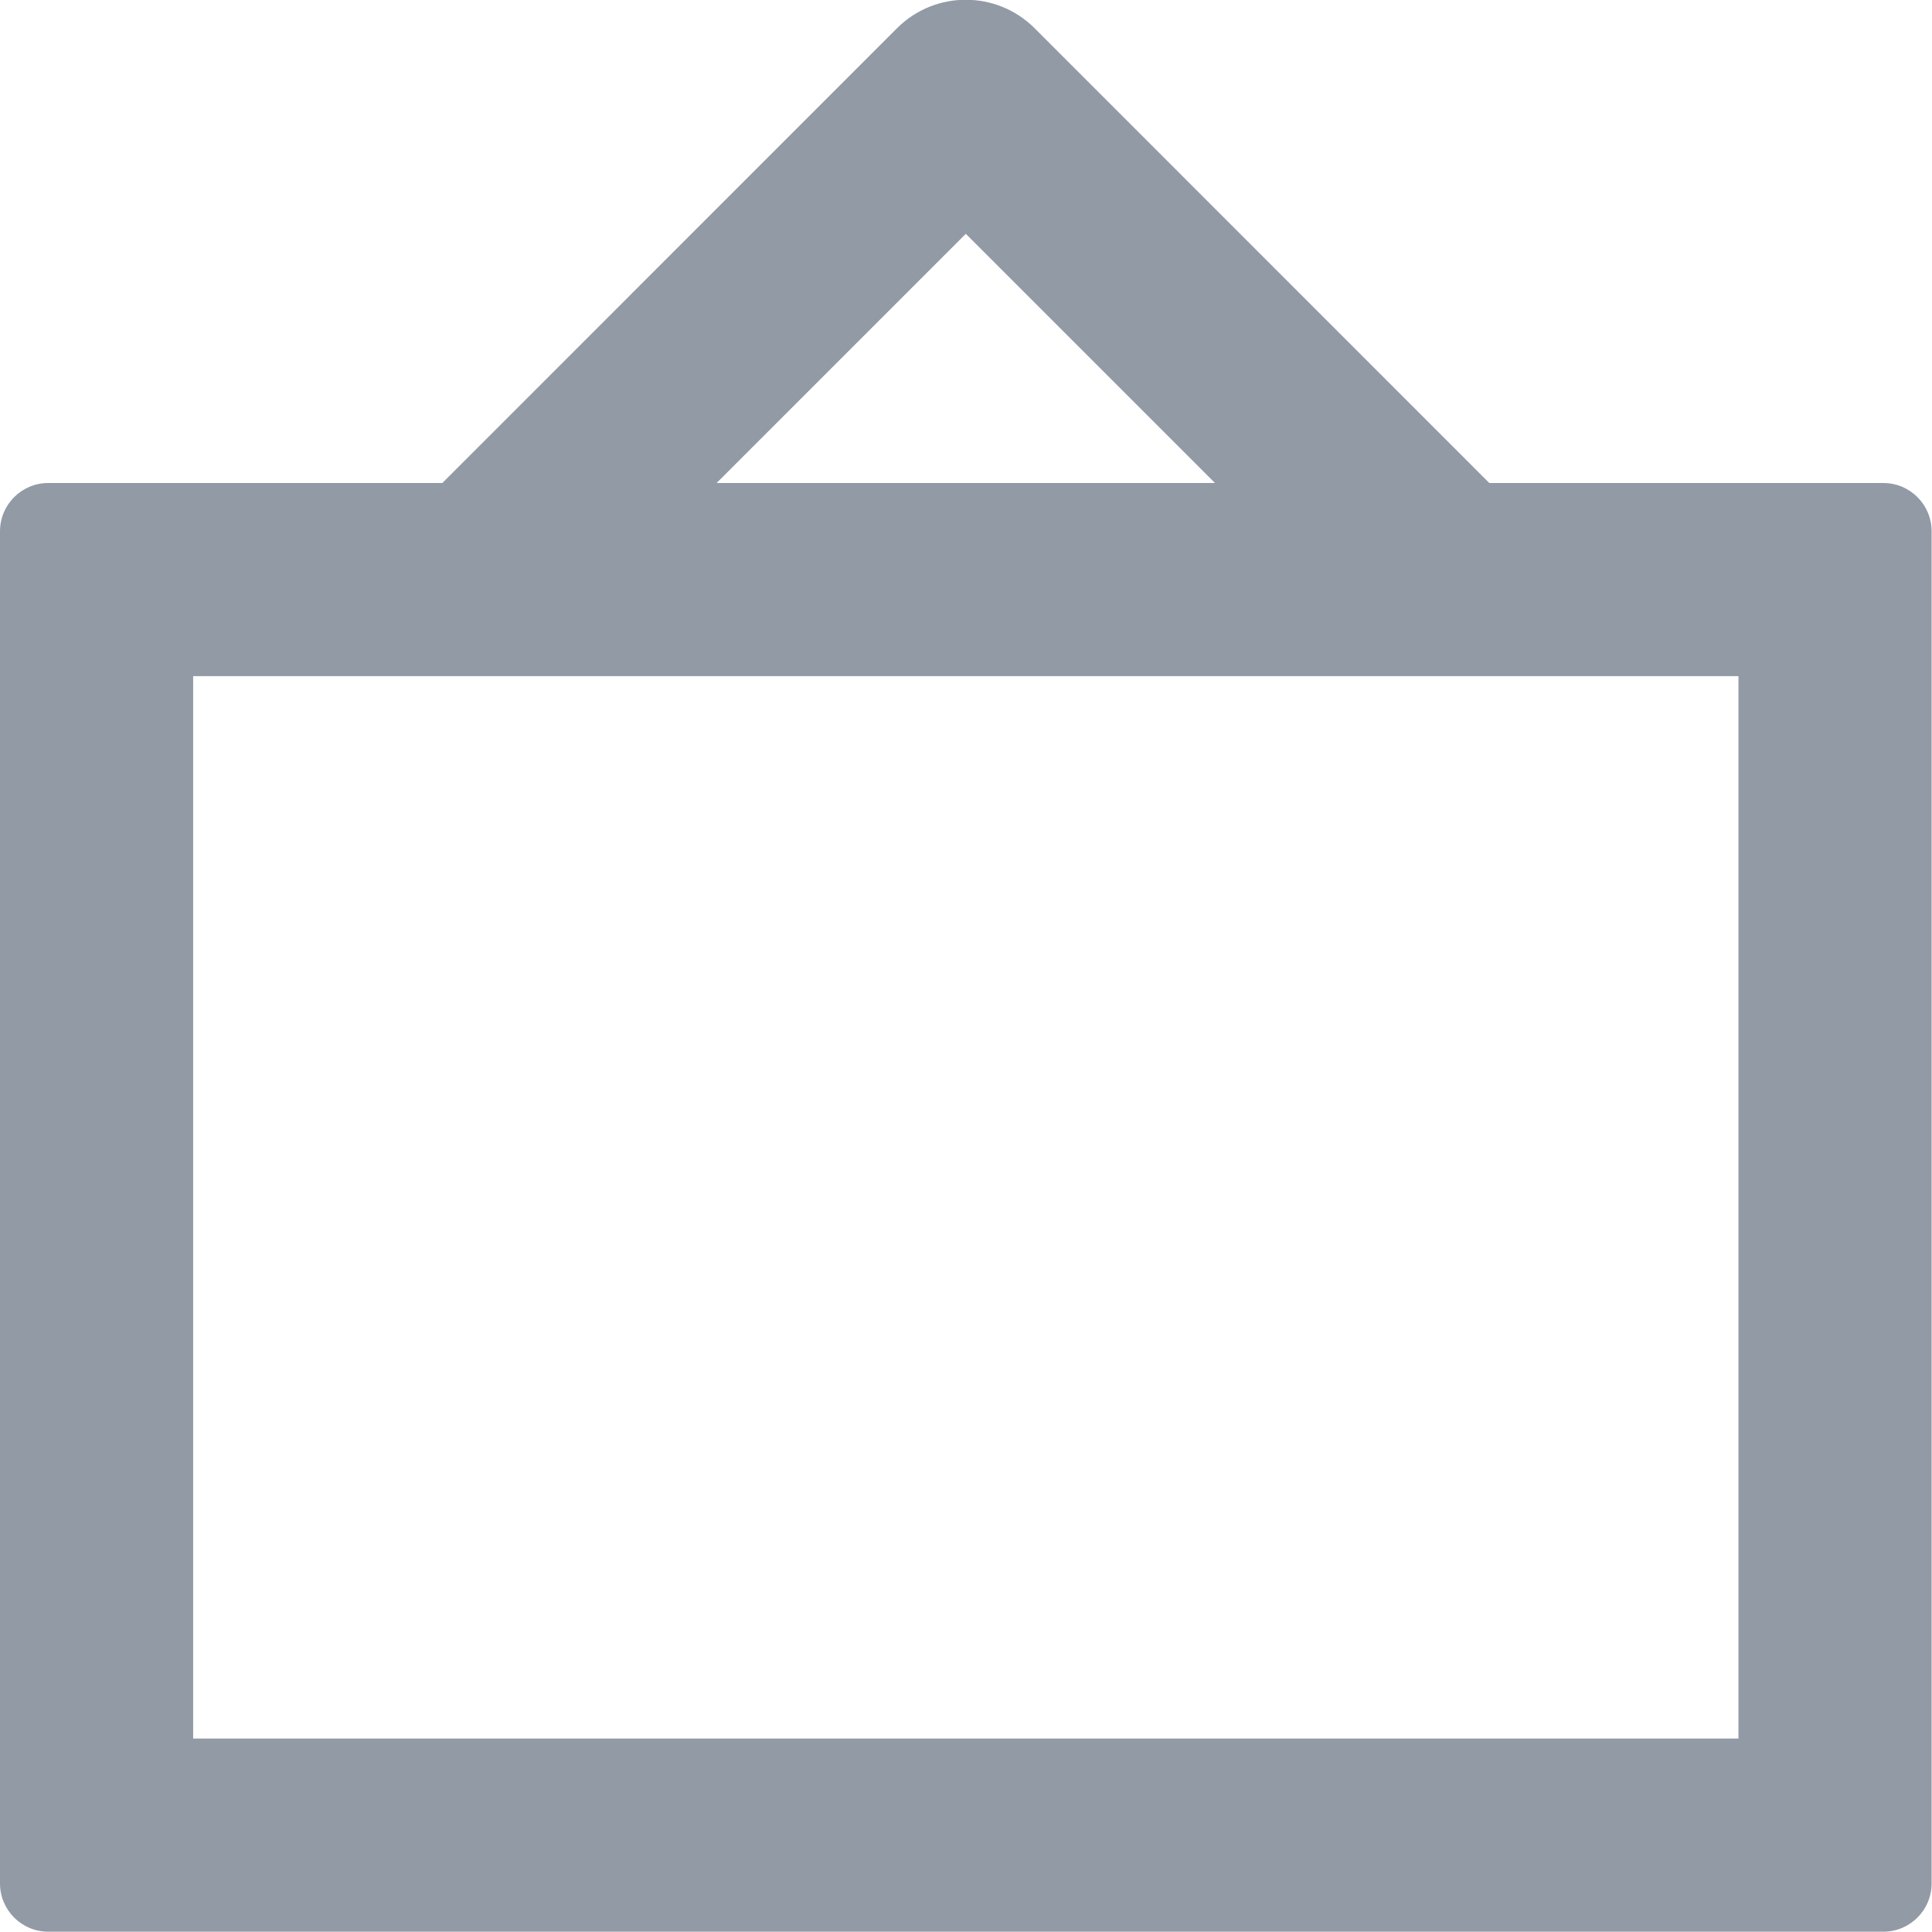
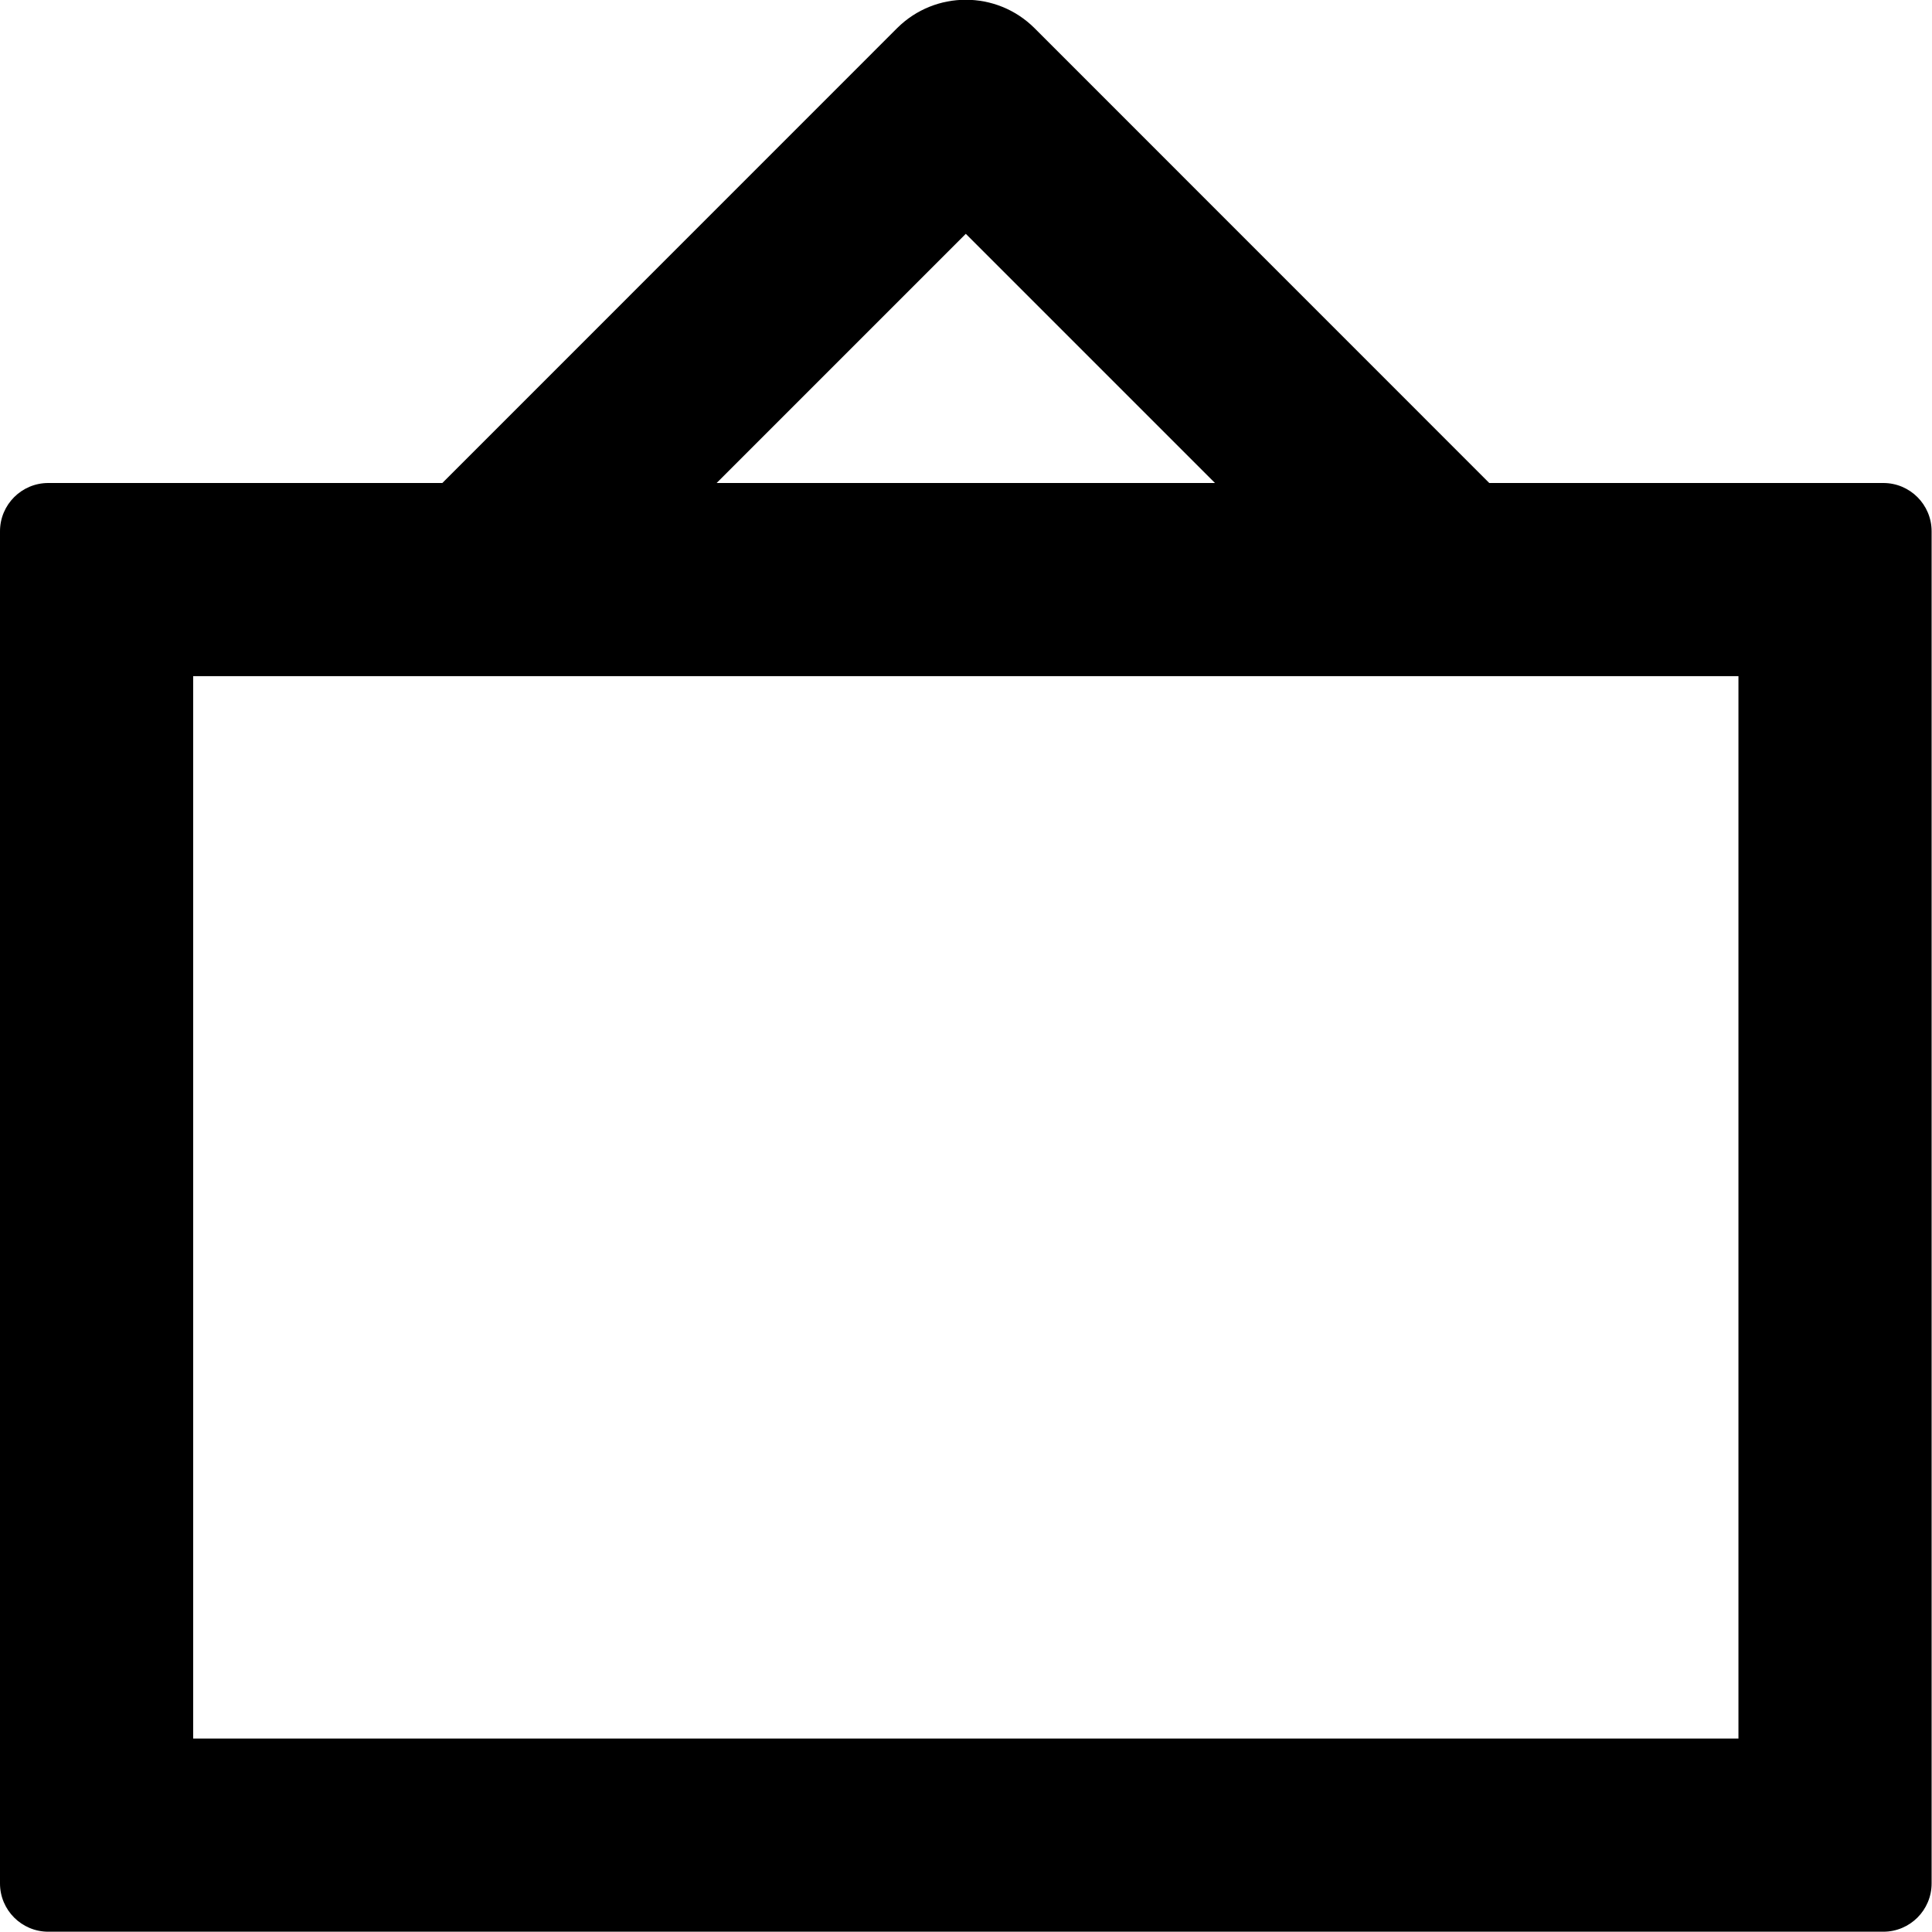
<svg xmlns="http://www.w3.org/2000/svg" width="20" height="20.004" viewBox="0 0 20 20.004">
-   <defs>
-     <style>
-       .cls-1 {
-         fill: #929aa6;
-       }
-     </style>
-   </defs>
-   <path id="패스_124" data-name="패스 124" class="cls-1" d="M39.5,285H35.42l-4.71-4.711a1.008,1.008,0,0,0-1.42,0L24.58,285H20.5a.5.5,0,0,0-.5.5v14a.5.5,0,0,0,.5.5h19a.5.5,0,0,0,.5-.5v-14A.5.5,0,0,0,39.5,285Zm-9.5-2.58L32.58,285H27.42ZM38,298H22V287H38Z" transform="translate(-20 -279.999)" />
+   <path d="M39.5,285H35.42l-4.71-4.711a1.008,1.008,0,0,0-1.42,0L24.58,285H20.5a.5.5,0,0,0-.5.5v14a.5.5,0,0,0,.5.5h19a.5.5,0,0,0,.5-.5v-14A.5.5,0,0,0,39.5,285Zm-9.5-2.58L32.58,285H27.42ZM38,298H22V287H38Z" transform="translate(-20 -279.999)" />
</svg>
